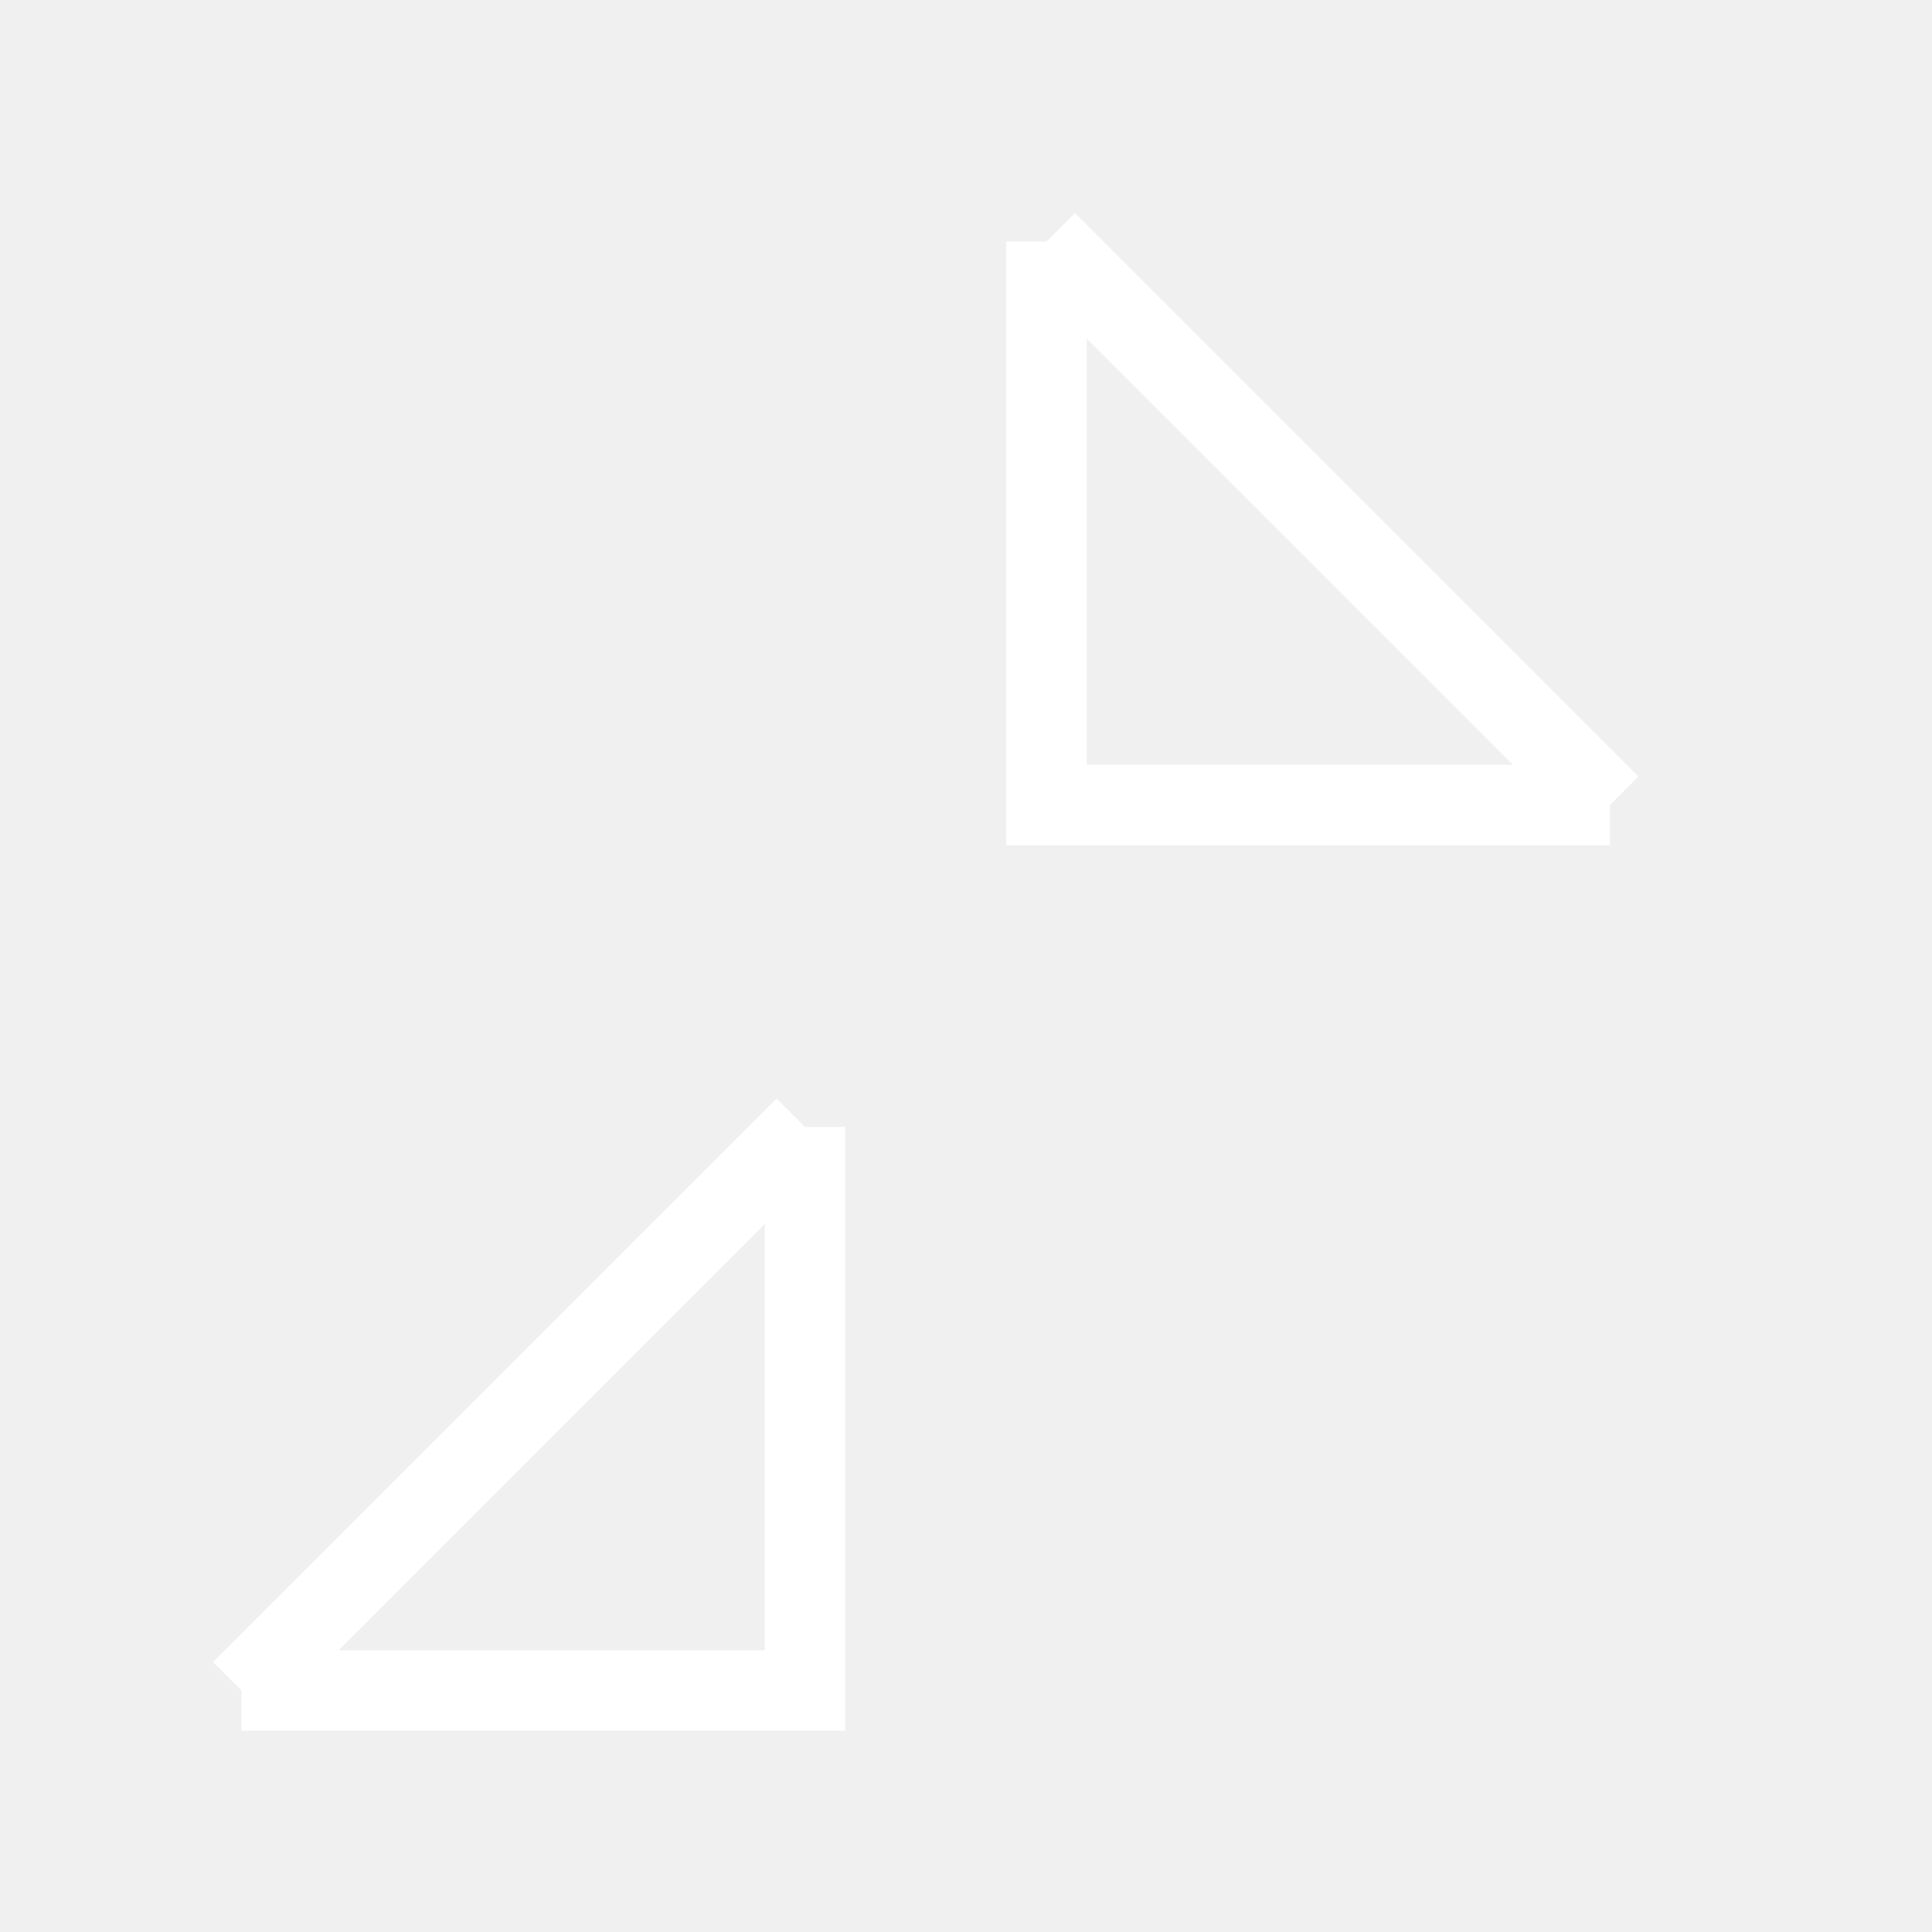
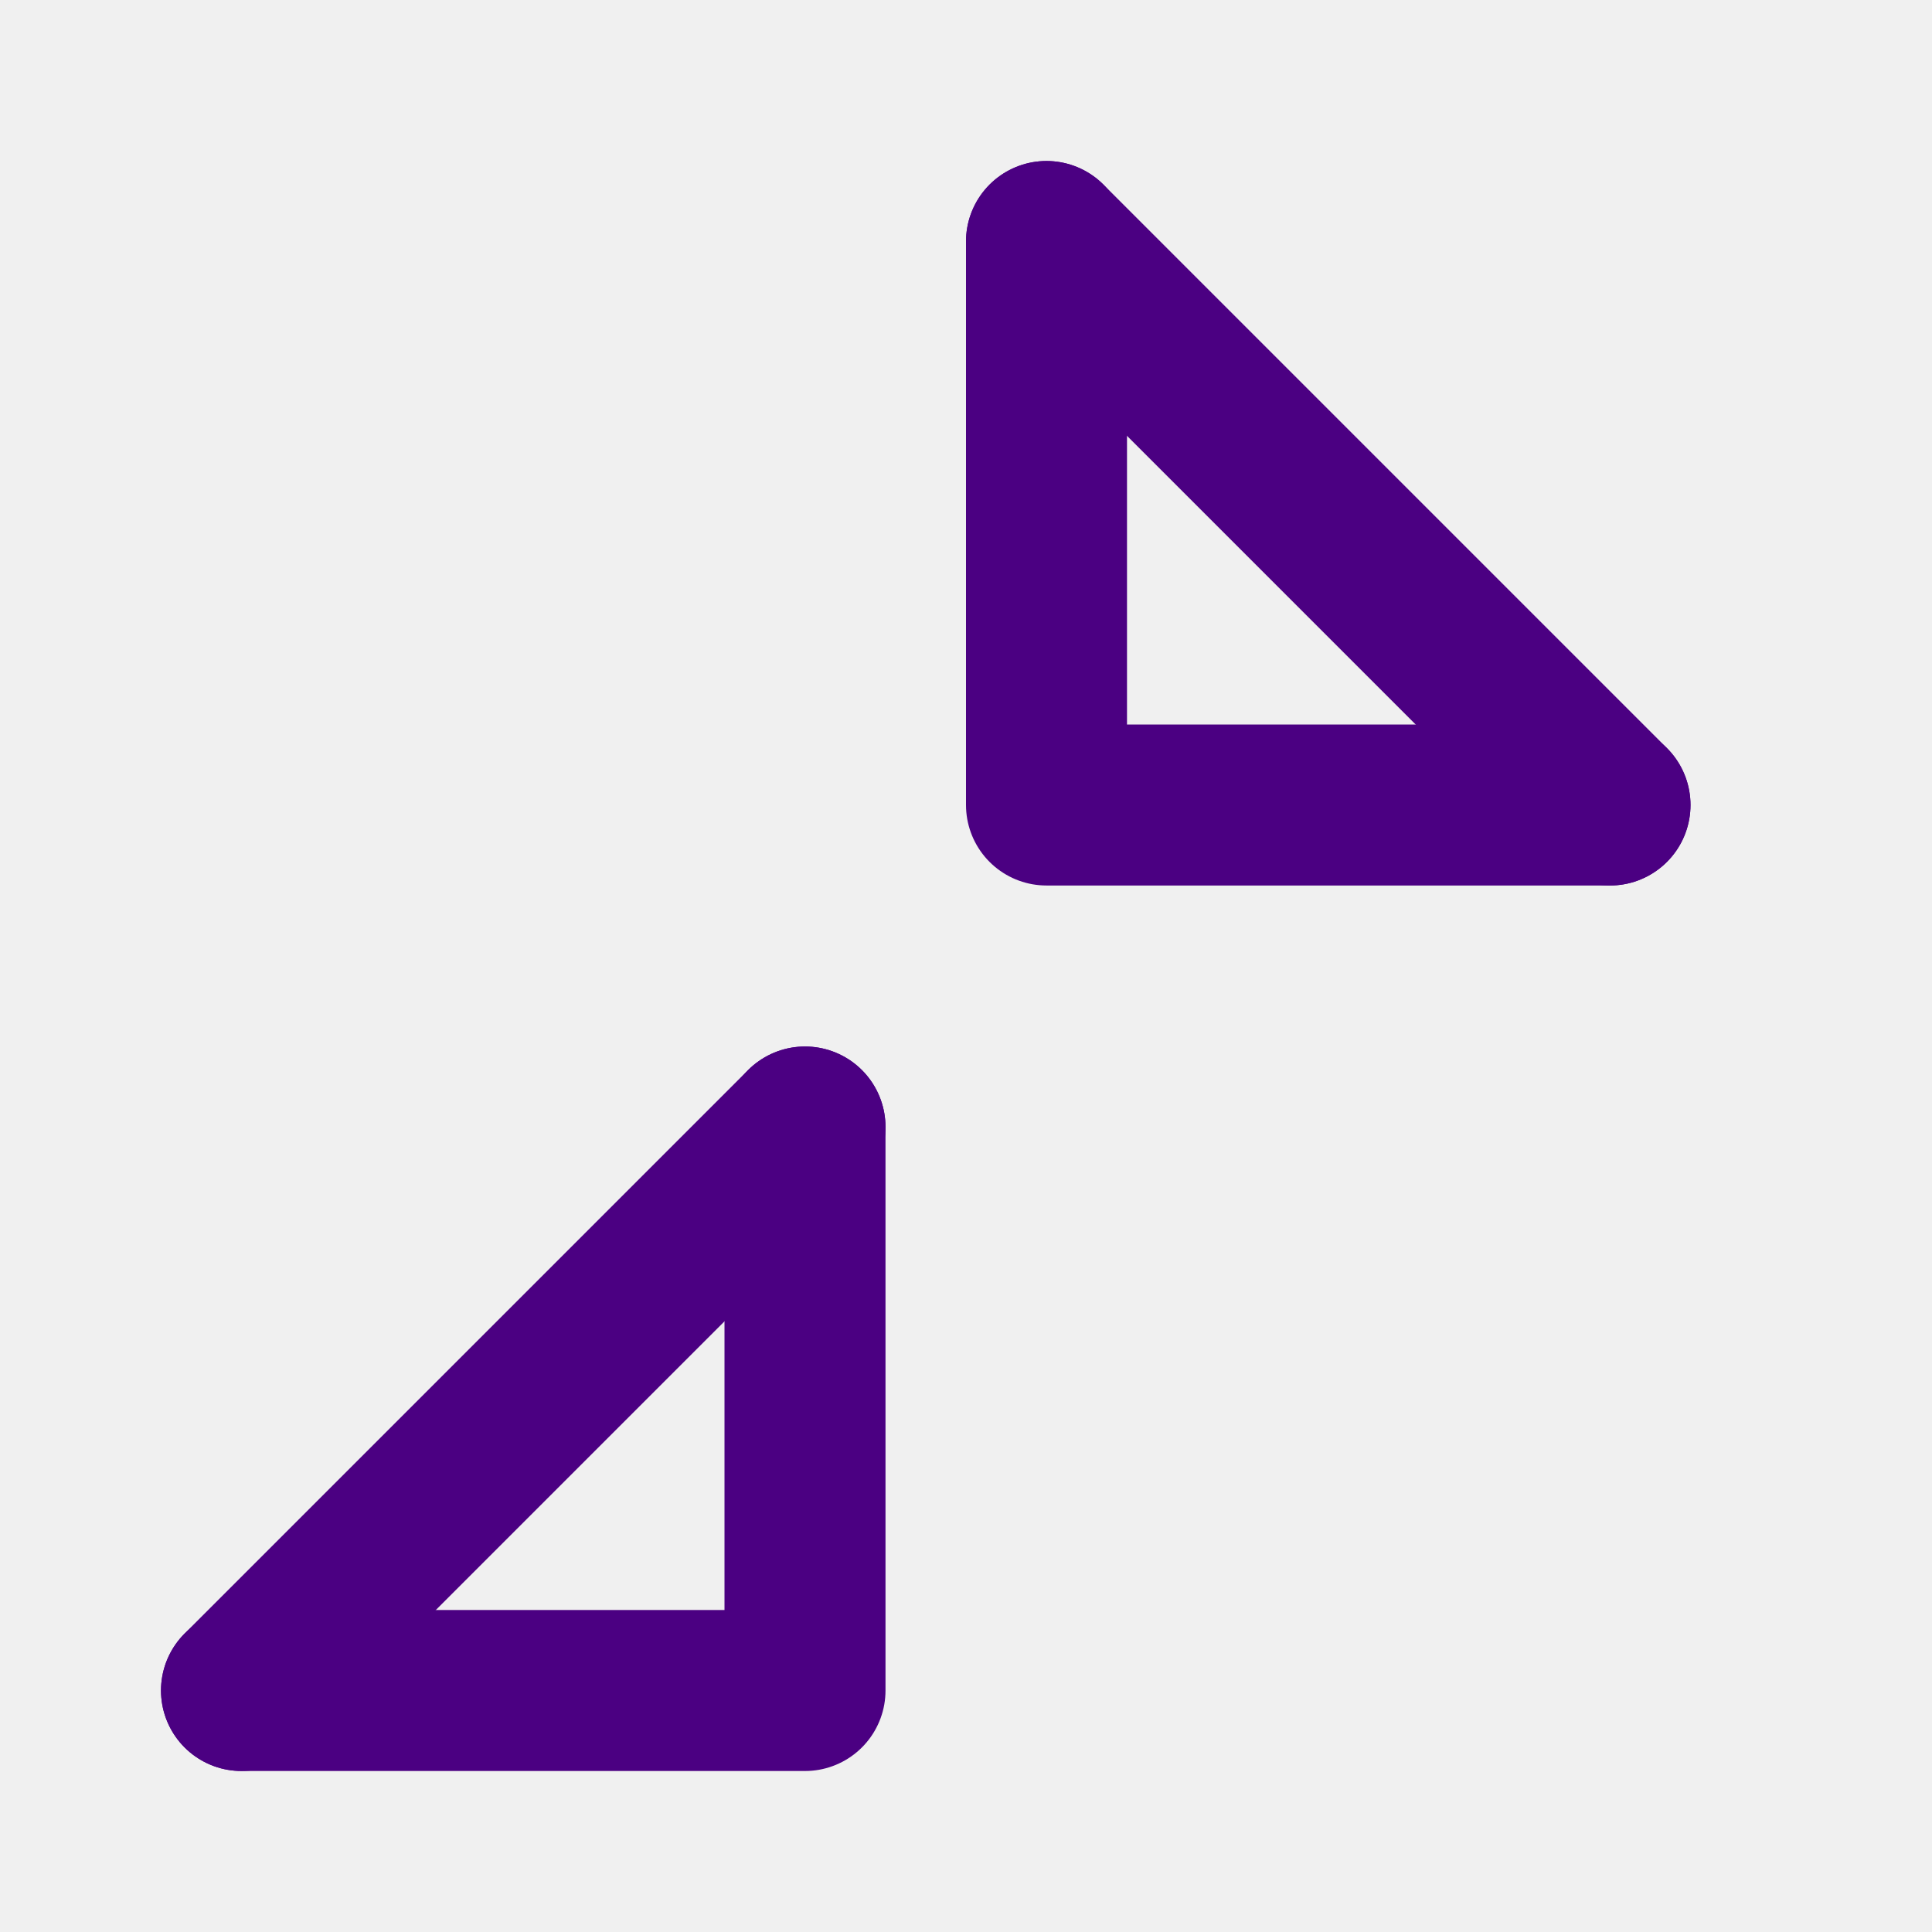
- <svg xmlns="http://www.w3.org/2000/svg" viewBox="0 0 24 24" fill="none" stroke="#FFFFFF" strokeWidth="2" strokeLinecap="round" strokeLinejoin="round">
+ <svg xmlns="http://www.w3.org/2000/svg" viewBox="0 0 24 24" fill="none" stroke="#4B0082" stroke-width="2" stroke-linecap="round" stroke-linejoin="round">
  <path d="M13 3v7h7" />
  <path d="M13 3l7 7" />
  <path d="M3 21h7v-7" />
  <path d="M3 21l7-7" />
</svg>
